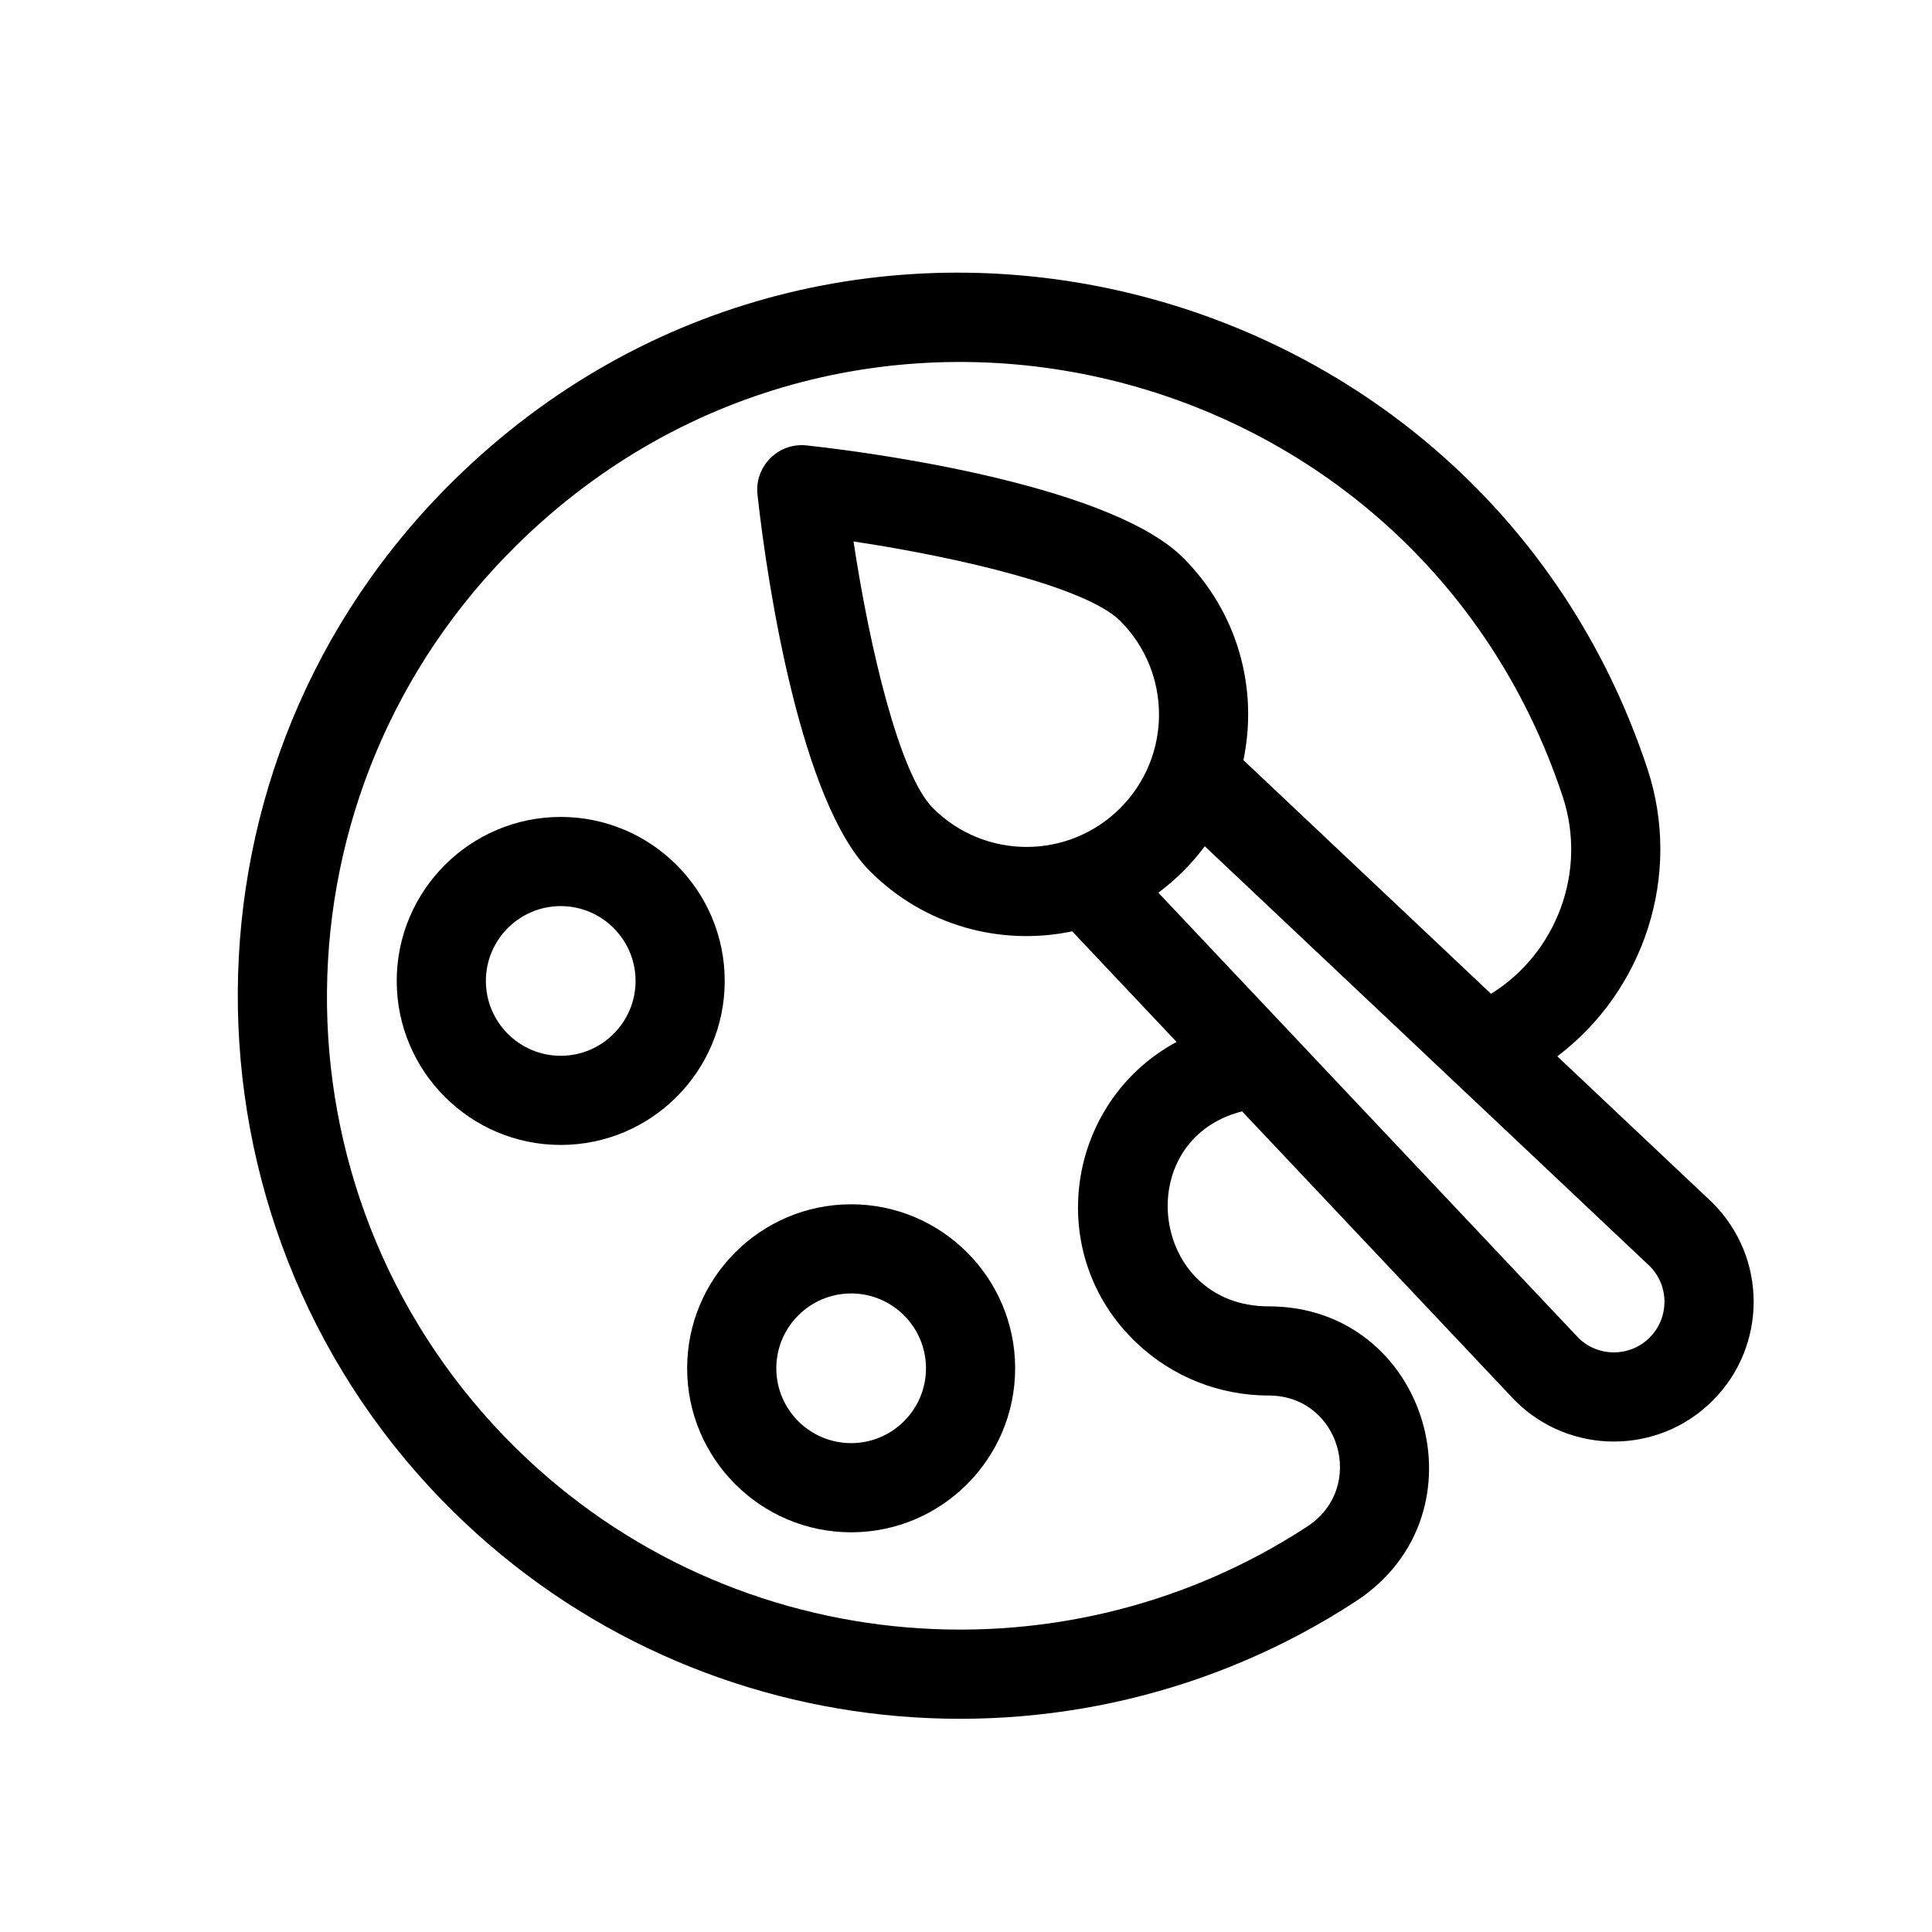
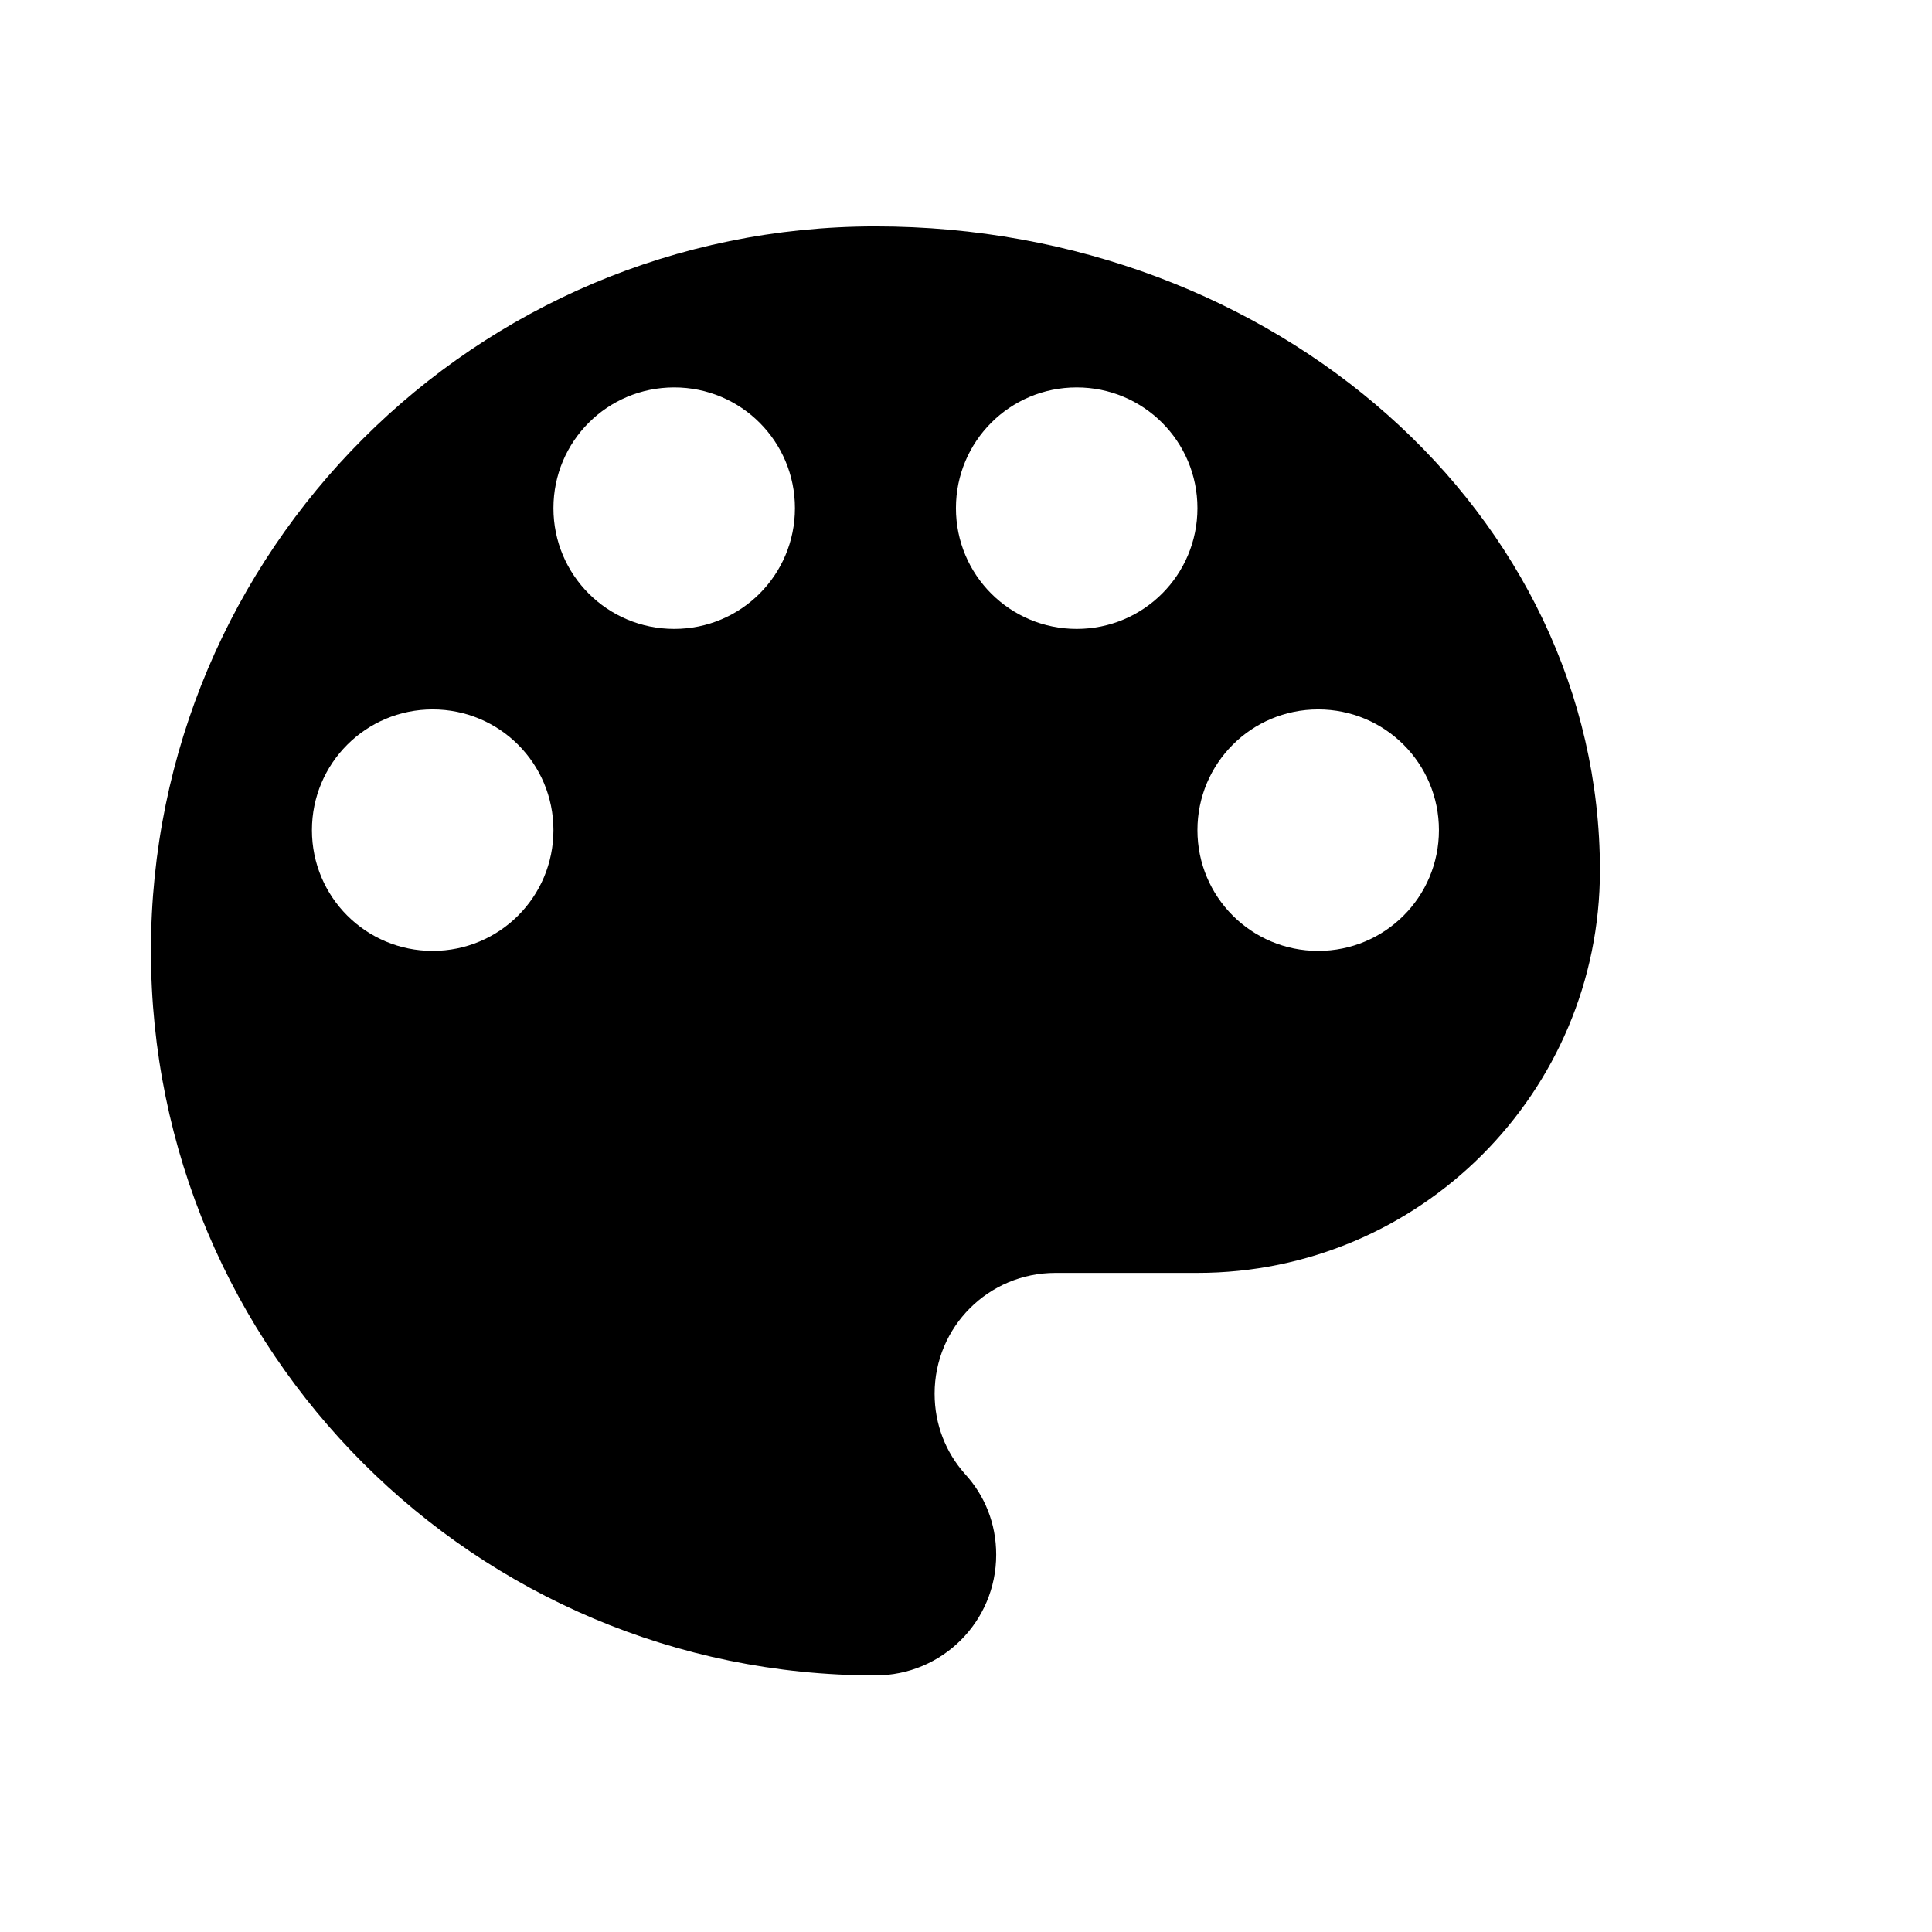
- <svg viewBox="-80 -80 650 650" width="24px" height="24px">
-   <path d="m108.649 194.85c-30.425 0-55.177 24.752-55.177 55.177s24.752 55.177 55.177 55.177 55.177-24.752 55.177-55.177-24.752-55.177-55.177-55.177zm0 80.356c-13.883 0-25.179-11.295-25.179-25.179s11.296-25.179 25.179-25.179 25.179 11.295 25.179 25.179-11.296 25.179-25.179 25.179z" />
-   <path d="m206.358 325.171c-30.424 0-55.176 24.752-55.176 55.177 0 30.424 24.752 55.176 55.176 55.176 30.425 0 55.177-24.752 55.177-55.176 0-30.425-24.752-55.177-55.177-55.177zm0 80.355c-13.883 0-25.178-11.295-25.178-25.179s11.295-25.179 25.178-25.179c13.884 0 25.179 11.295 25.179 25.179.001 13.884-11.295 25.179-25.179 25.179z" />
-   <path d="m496.18 324.693c-.099-.098-.198-.194-.299-.29l-51.938-49.011c29.074-21.984 42.208-60.897 30.264-96.895-56.309-169.883-272.685-223.779-401.614-96.798-96.561 95.102-95.66 248.445-4.044 342.874 82.305 84.831 211.993 96.745 307.711 34.089 44.824-29.332 24.217-99.152-29.421-99.152-40.06 0-46.792-56.011-8.951-65.602l91.503 96.974c.096.101.192.201.291.3 18.343 18.385 48.139 18.434 66.53.042 18.389-18.388 18.389-48.152-.032-66.531zm-193.801 47.105c12.051 11.42 27.84 17.709 44.461 17.709 23.956 0 32.988 30.972 12.993 44.056-83.775 54.84-197.555 44.538-269.754-29.878-80.978-83.463-80.501-217.407 3.896-300.423 113.093-111.242 302.248-64.702 351.759 84.677 8.389 25.283-2.094 52.756-24.082 66.419l-83.314-78.619c5.044-24.218-1.942-49.749-20.246-68.052-22.973-22.974-95.346-34.425-126.711-37.832-9.513-1.036-17.568 7.006-16.533 16.533 3.435 31.487 14.819 103.696 37.833 126.711 18.316 18.314 43.86 25.286 68.059 20.243l35.094 37.192c-37.37 20.287-44.958 71.41-13.455 101.264zm-68.487-179.911c-11.303-11.303-21.402-54.292-26.734-89.723 35.432 5.331 78.421 15.431 89.723 26.734 17.404 17.404 17.407 45.58 0 62.989-17.365 17.367-45.547 17.442-62.989 0zm241.11 178.126c-6.61 6.61-17.308 6.64-23.957.107-7.678-8.137-134.279-142.308-141.333-149.783 5.918-4.395 11.222-9.699 15.623-15.623l149.784 141.343c6.539 6.656 6.503 17.335-.117 23.956z" />
+ <svg viewBox="-40 -60 512 512" width="20px" height="20px">
+   <path d="M192,0C85.973,0,0,85.973,0,192s85.973,192,192,192c17.707,0,32-14.293,32-32c0-8.32-3.093-15.787-8.32-21.44    c-5.013-5.653-8-13.013-8-21.227c0-17.707,14.293-32,32-32h37.653c58.88,0,106.667-47.787,106.667-106.667    C384,76.373,298.027,0,192,0z M74.667,192c-17.707,0-32-14.293-32-32s14.293-32,32-32s32,14.293,32,32S92.373,192,74.667,192z     M138.667,106.667c-17.707,0-32-14.293-32-32s14.293-32,32-32s32,14.293,32,32S156.373,106.667,138.667,106.667z M245.333,106.667    c-17.707,0-32-14.293-32-32s14.293-32,32-32s32,14.293,32,32S263.04,106.667,245.333,106.667z M309.333,192    c-17.707,0-32-14.293-32-32s14.293-32,32-32s32,14.293,32,32S327.04,192,309.333,192z" />
</svg>
